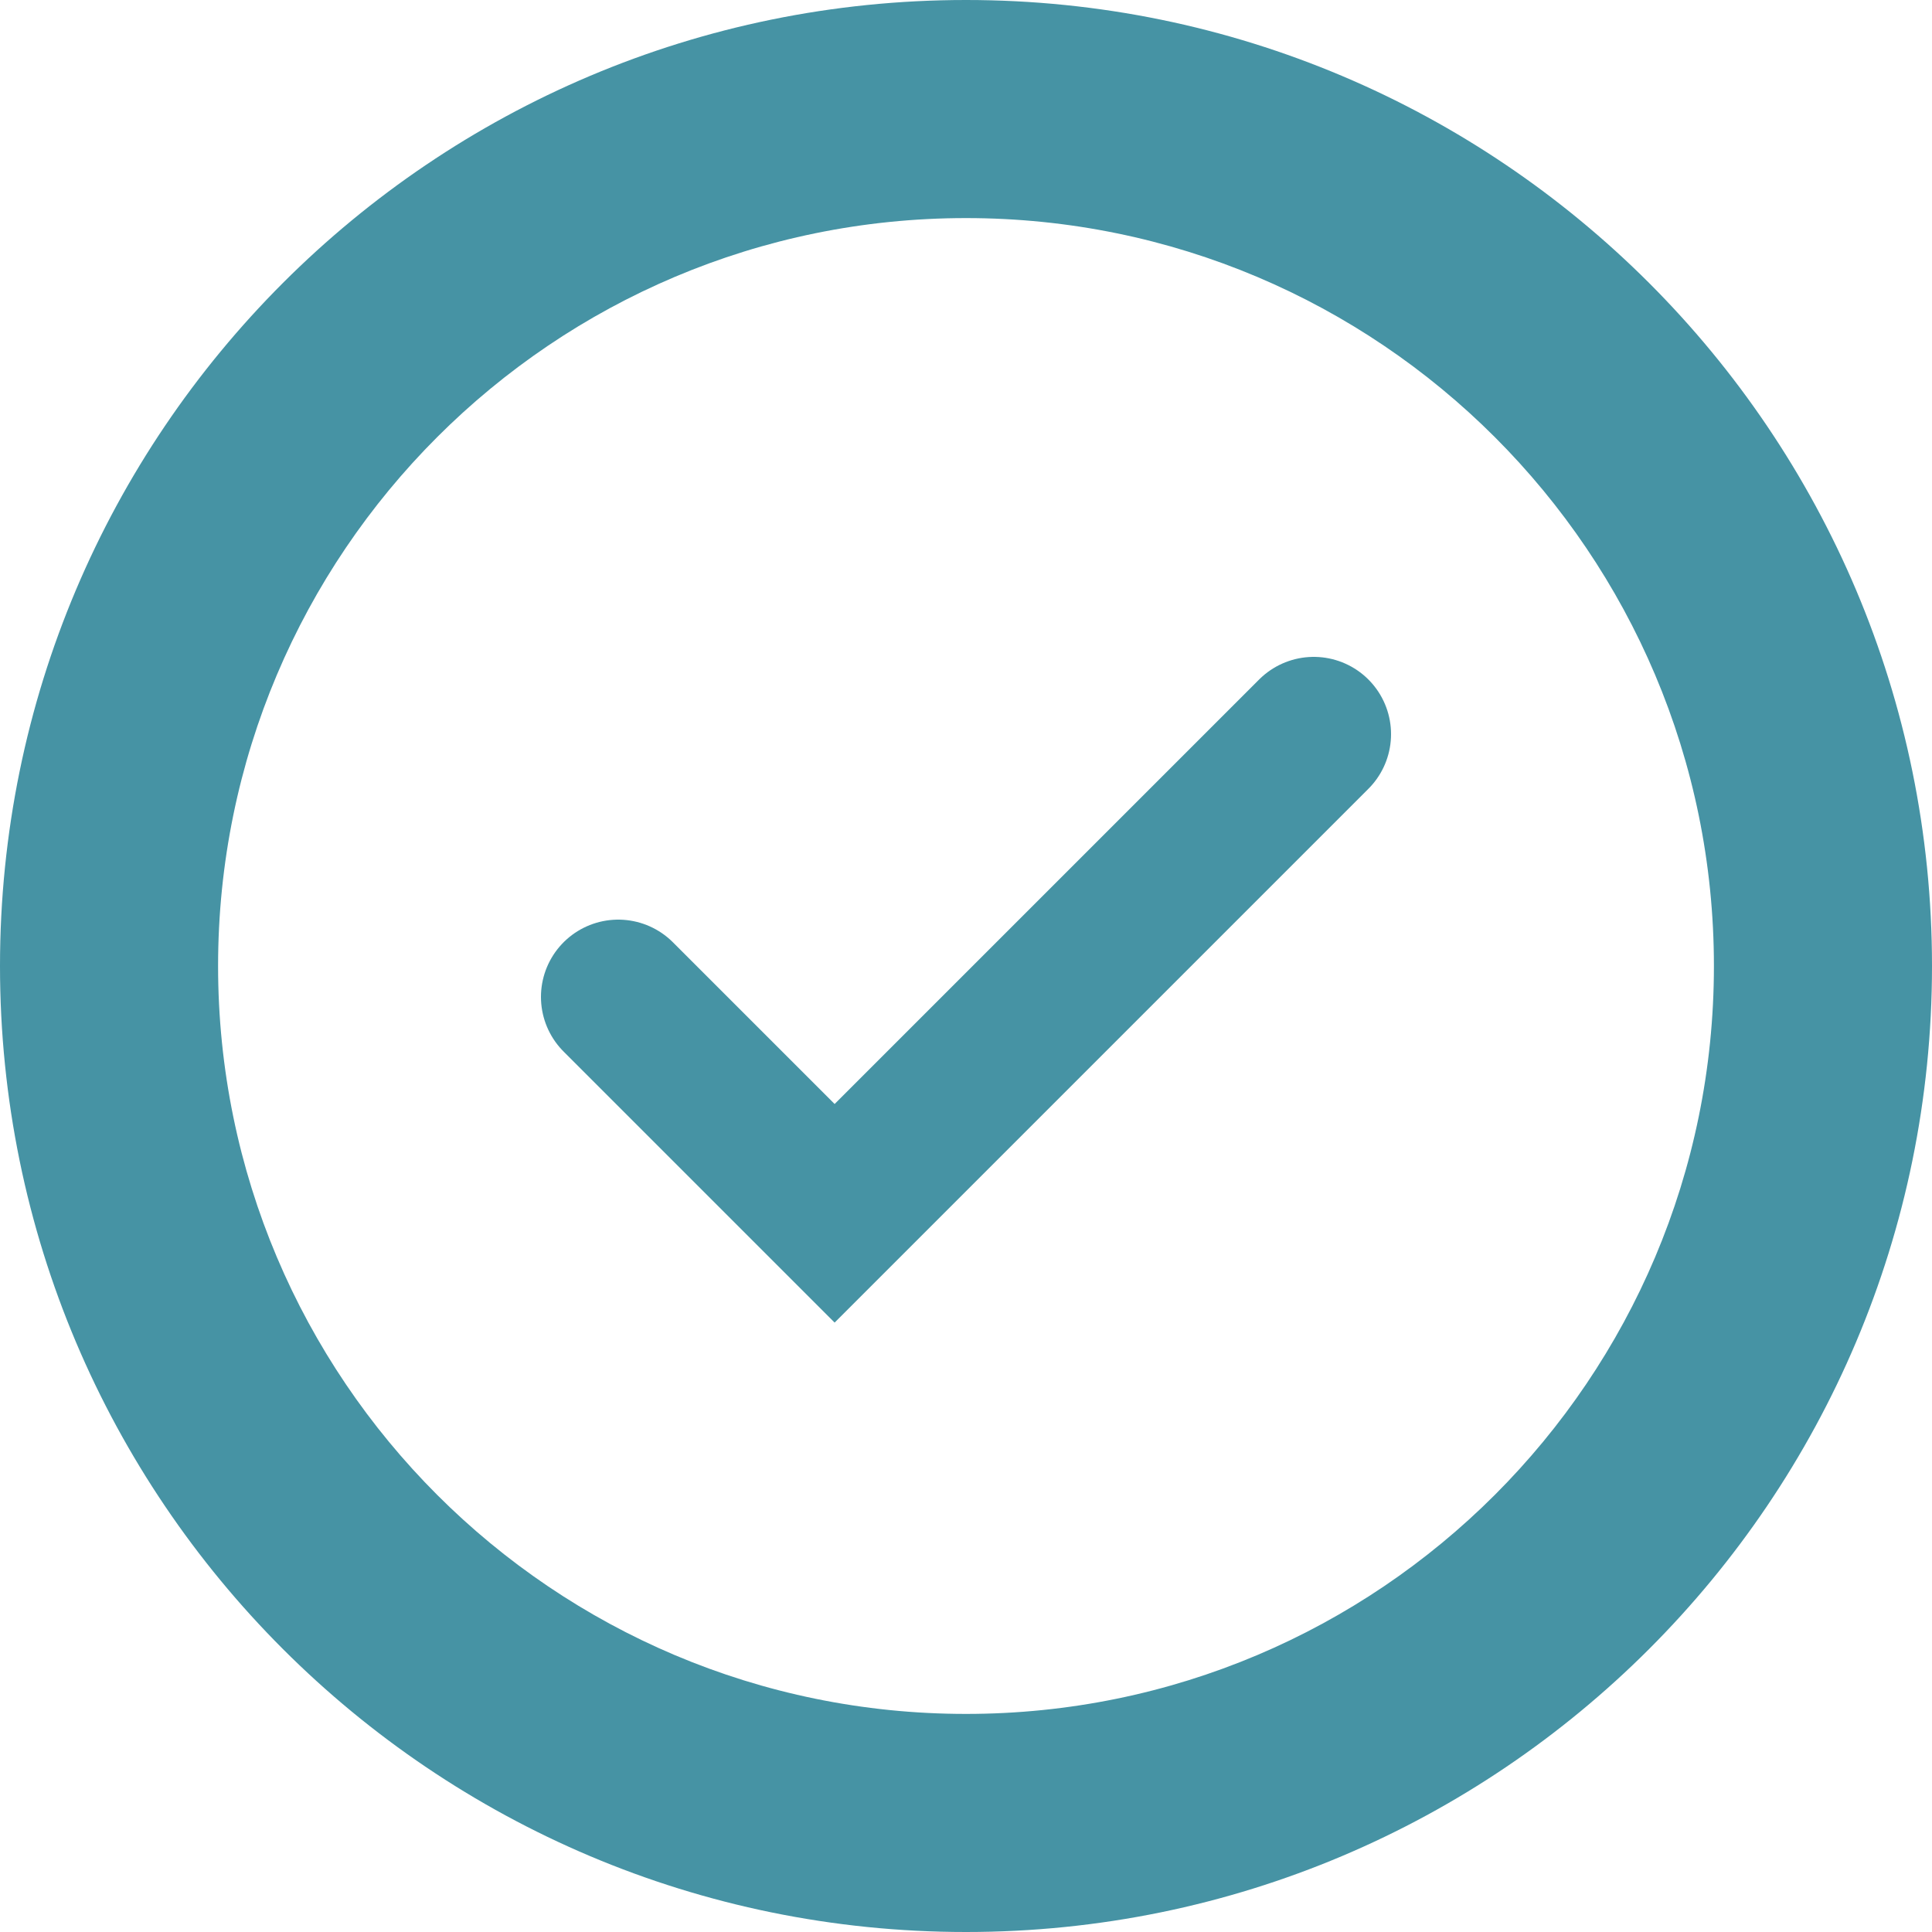
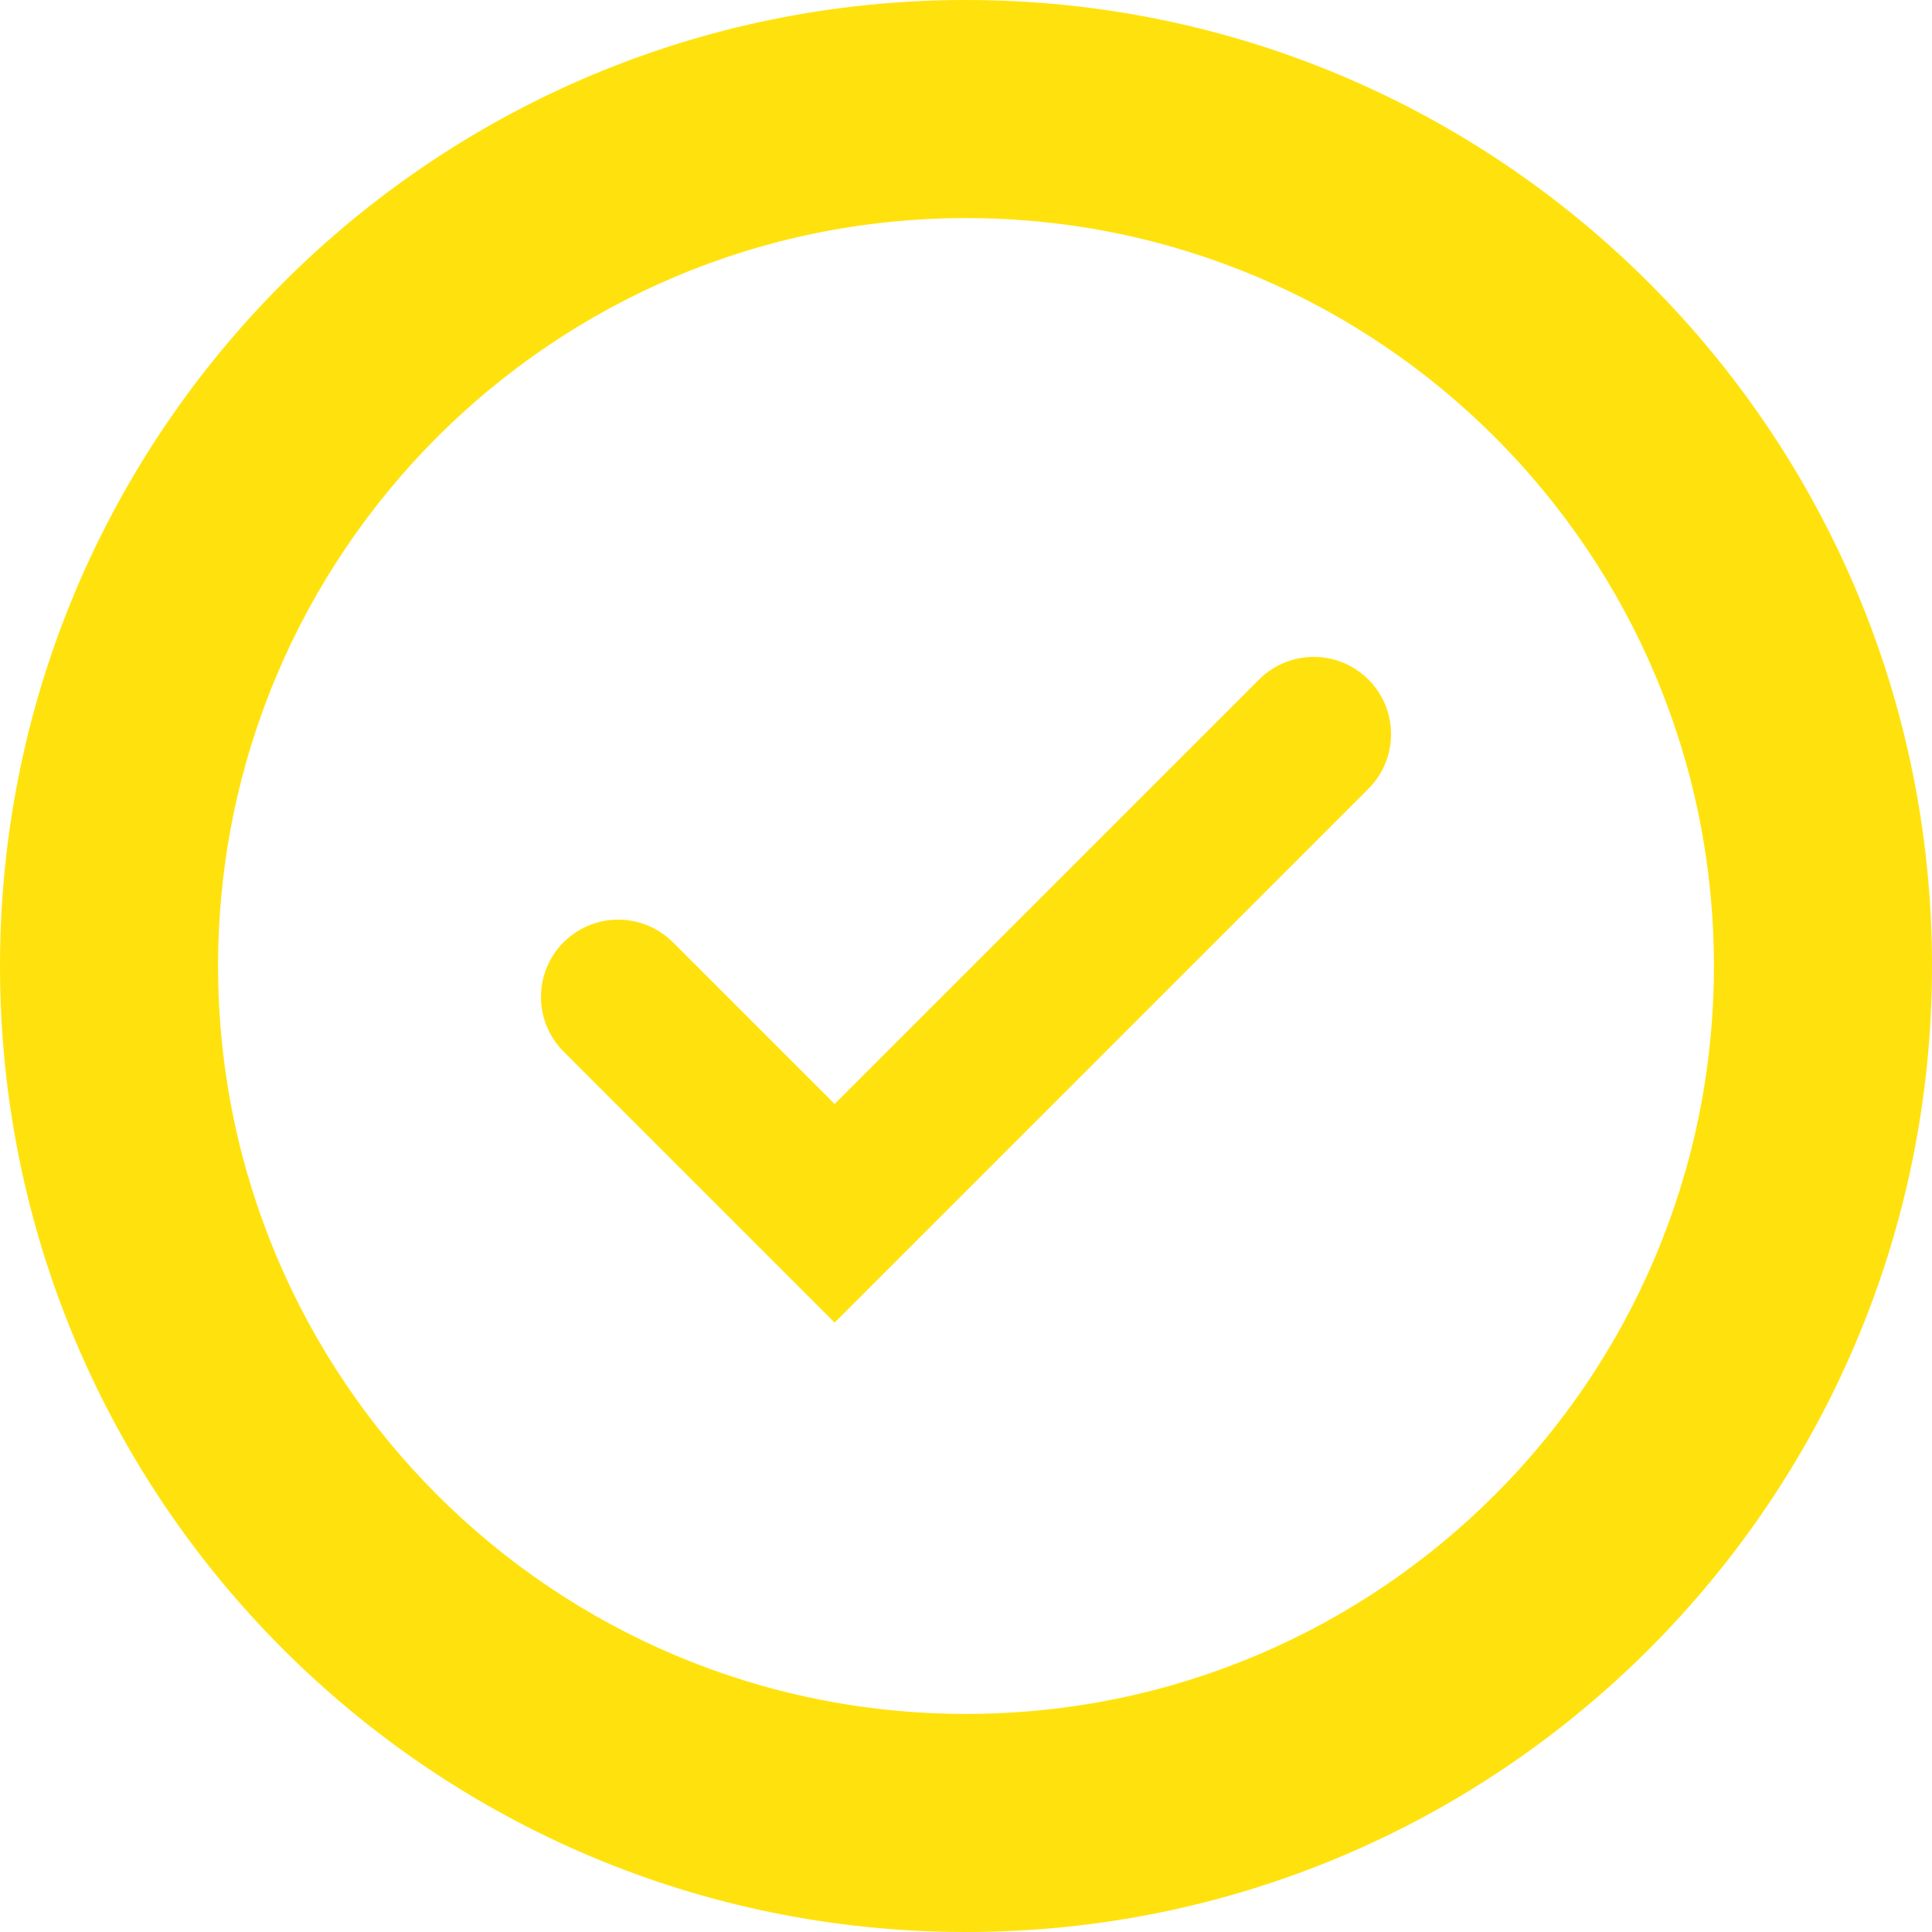
<svg xmlns="http://www.w3.org/2000/svg" width="100" height="100" viewBox="0 0 100 100" fill="none">
-   <path d="M100 50C100 77.614 77.614 100 50 100C22.386 100 0 77.614 0 50C0 22.386 22.386 0 50 0C77.614 0 100 22.386 100 50ZM11.288 50C11.288 71.38 28.62 88.712 50 88.712C71.38 88.712 88.712 71.38 88.712 50C88.712 28.62 71.38 11.288 50 11.288C28.62 11.288 11.288 28.62 11.288 50Z" fill="#4693A4" />
-   <path d="M32 51.6L43.2 62.8L68 38" stroke="#4693A4" stroke-width="8" stroke-linecap="round" />
+   <path d="M100 50C100 77.614 77.614 100 50 100C22.386 100 0 77.614 0 50C0 22.386 22.386 0 50 0C77.614 0 100 22.386 100 50ZM11.288 50C11.288 71.38 28.62 88.712 50 88.712C71.38 88.712 88.712 71.38 88.712 50C88.712 28.62 71.38 11.288 50 11.288C28.62 11.288 11.288 28.62 11.288 50Z" fill="#FFE20D" />
+   <path d="M32 51.6L43.2 62.8L68 38" stroke="#FFE20D" stroke-width="8" stroke-linecap="round" />
</svg>
